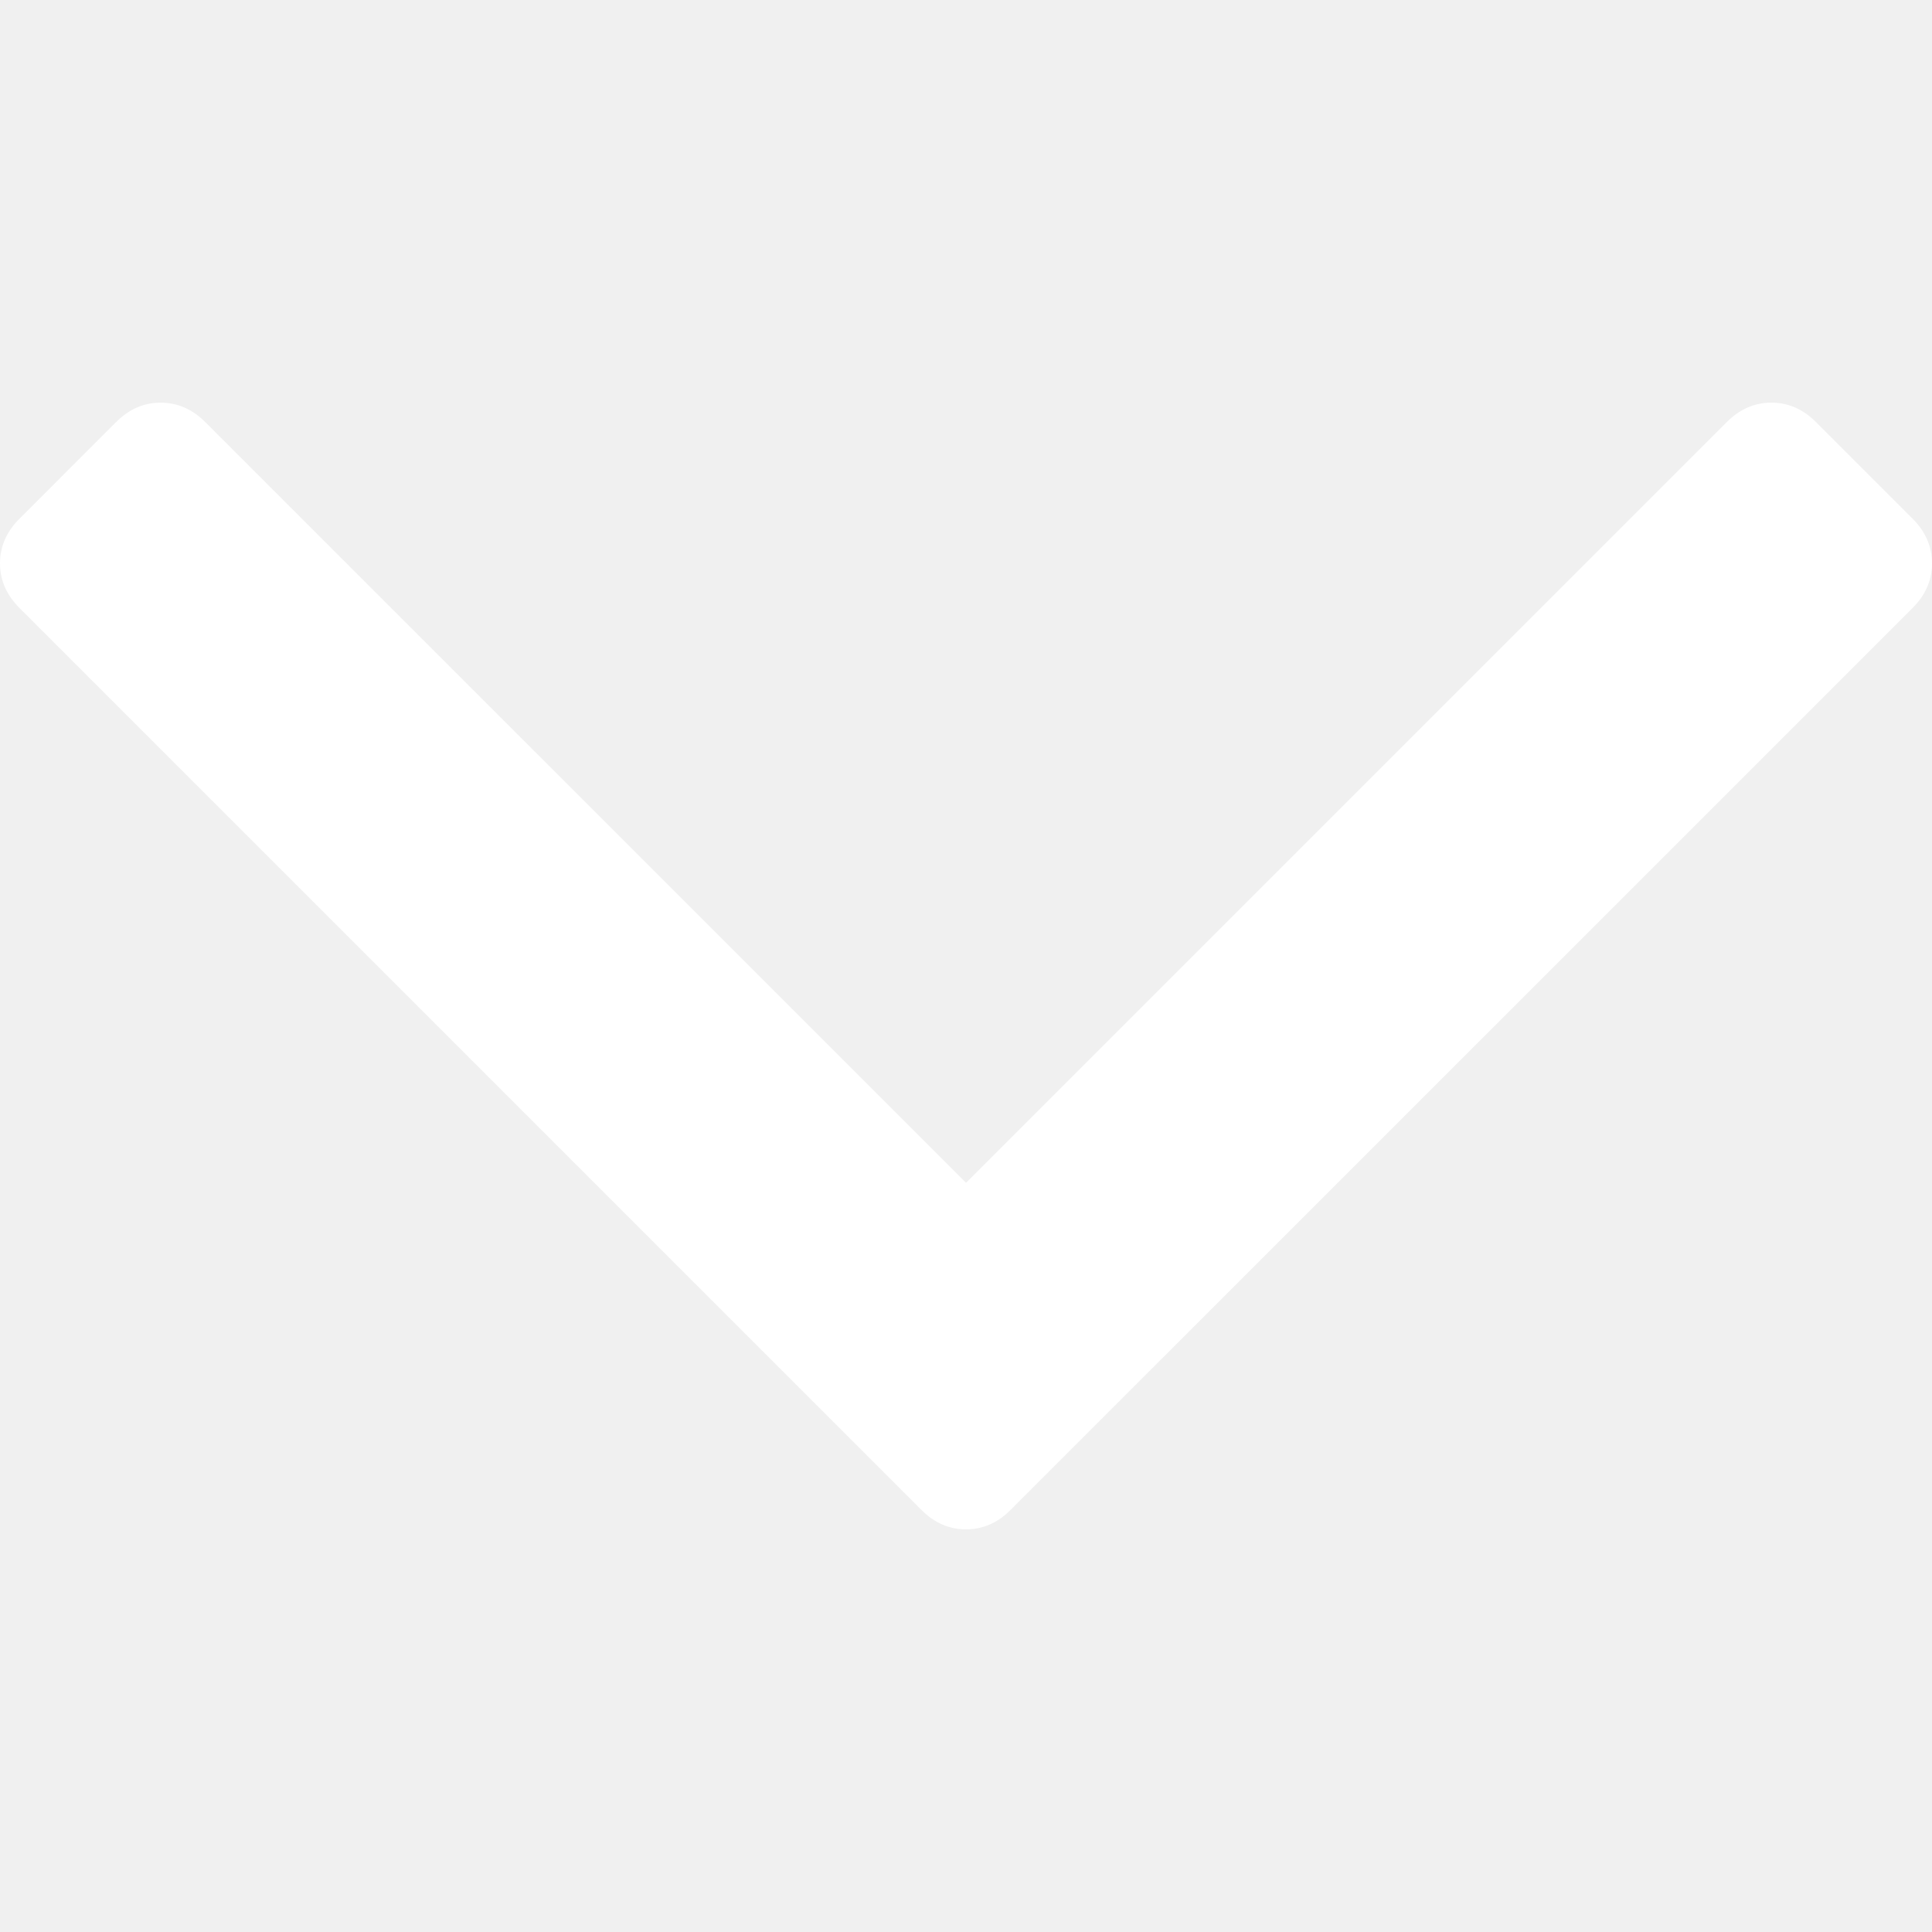
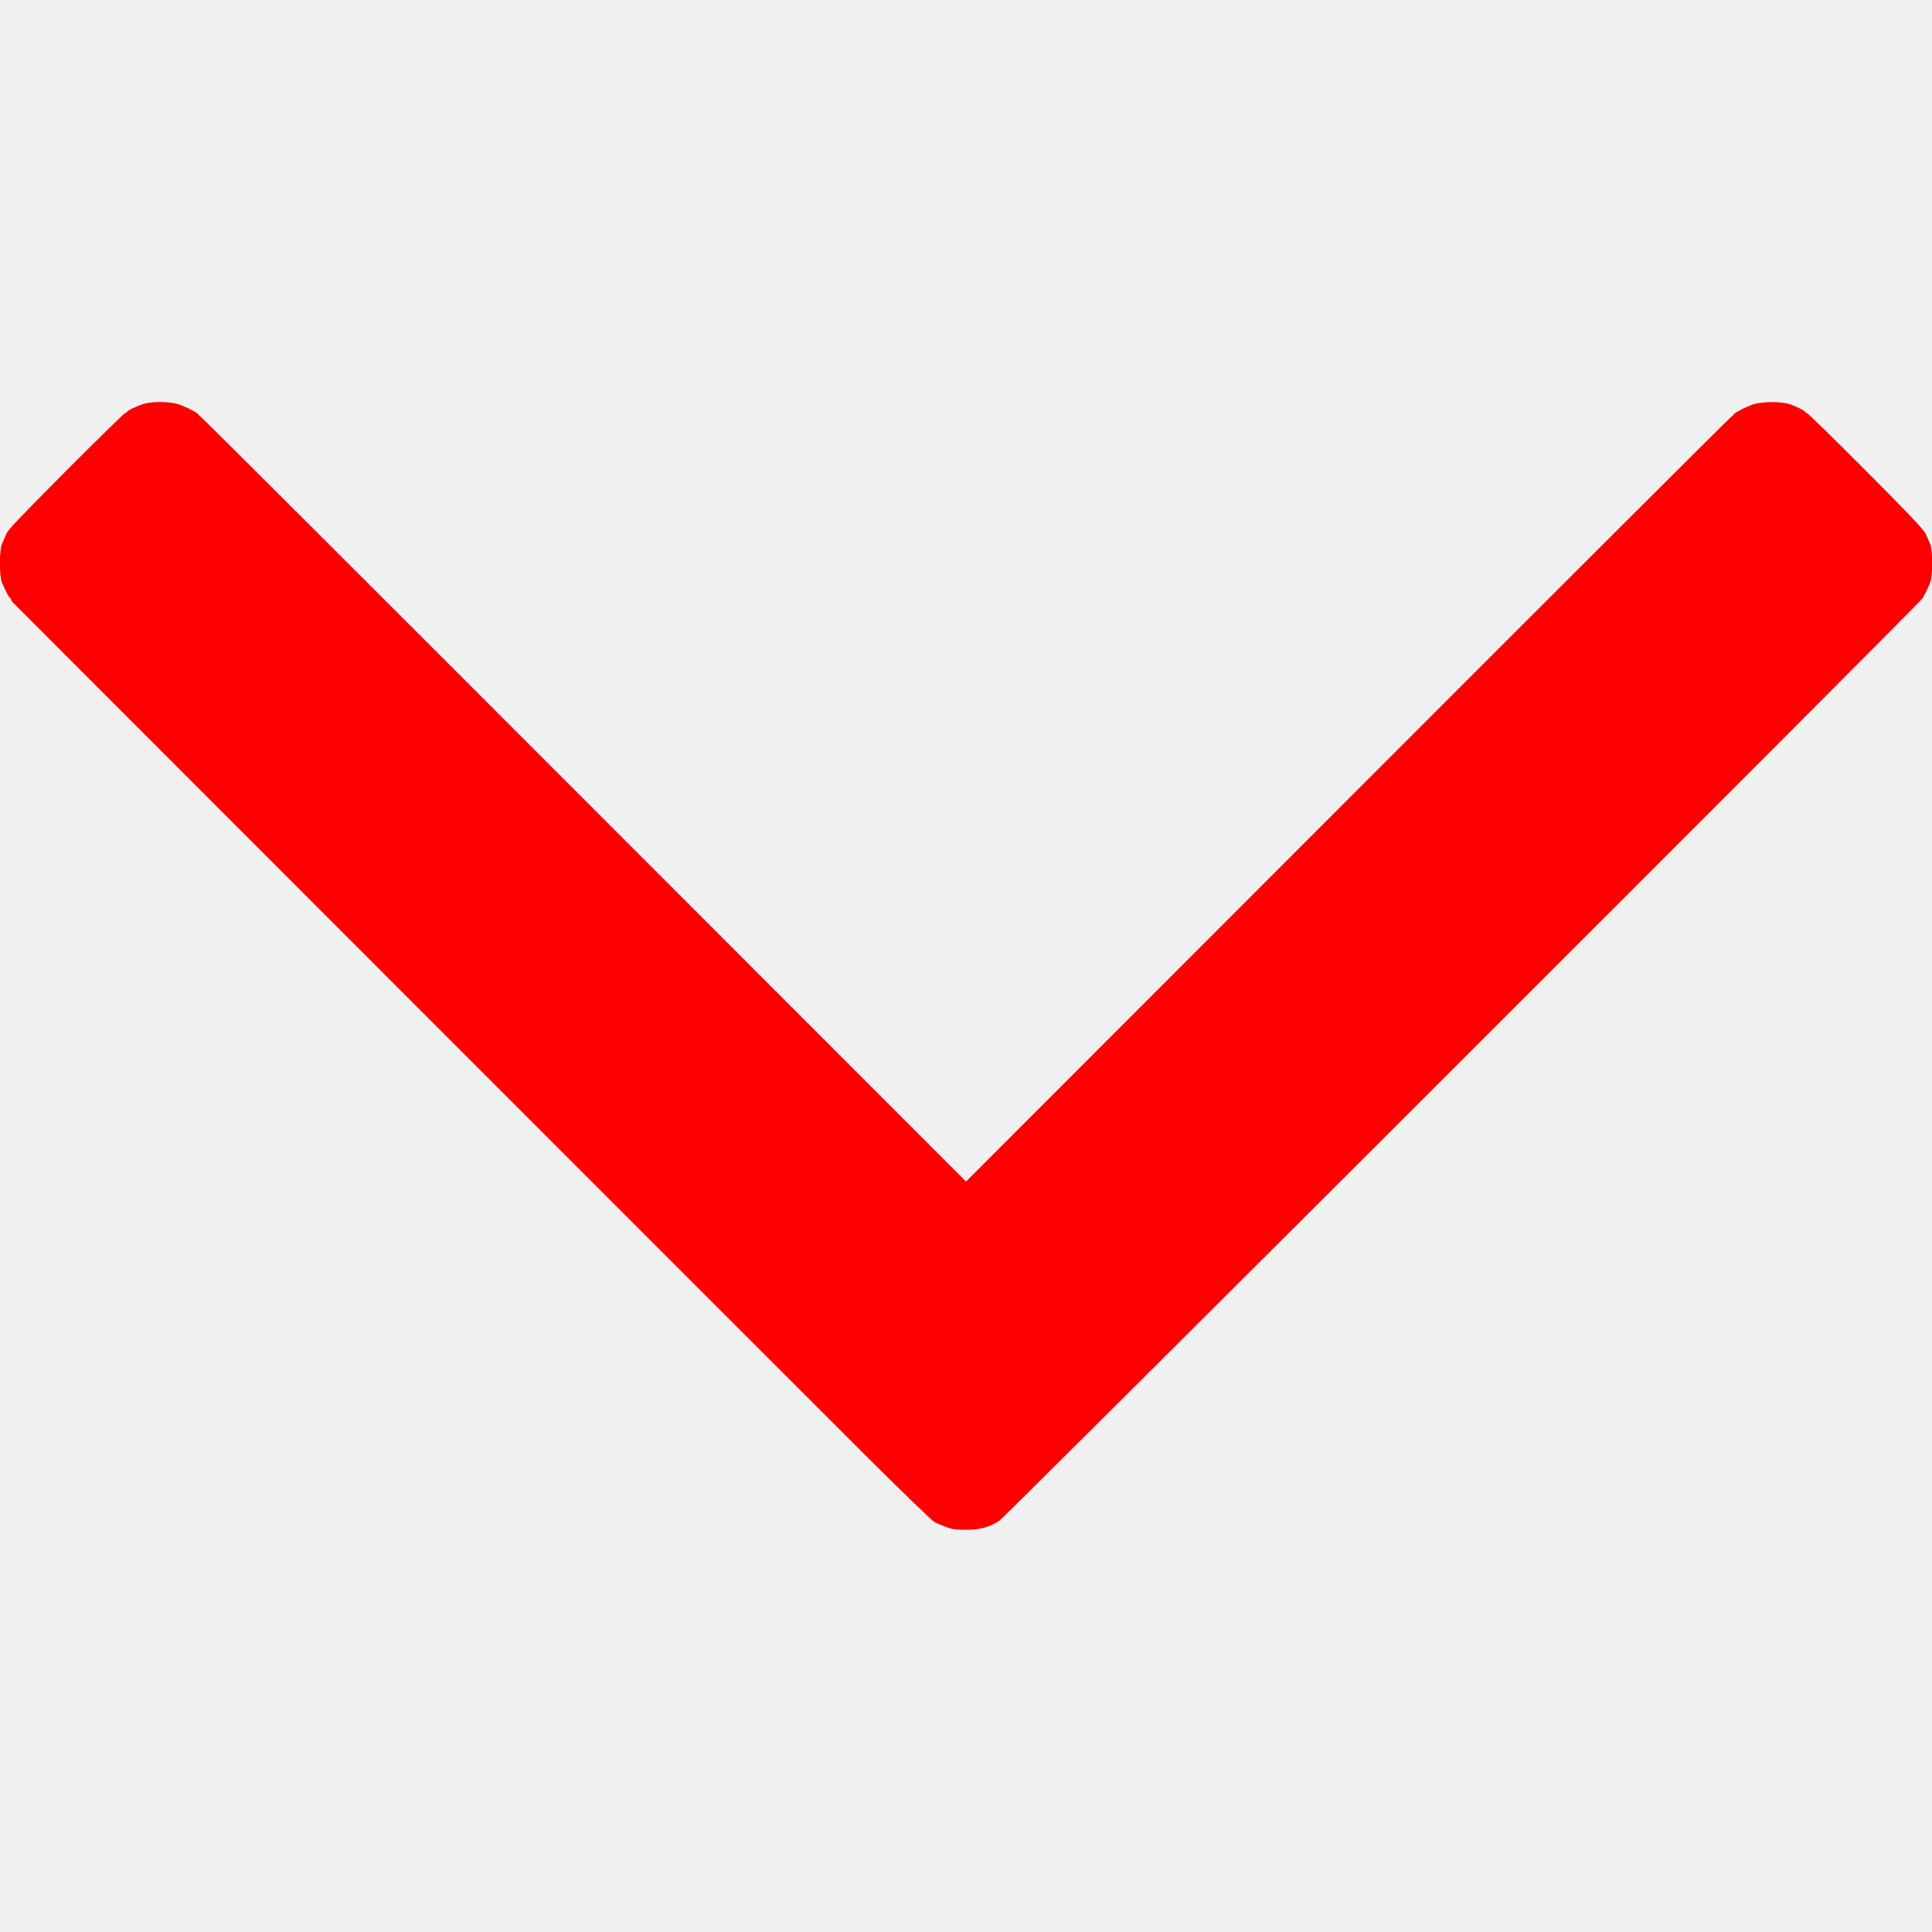
- <svg xmlns="http://www.w3.org/2000/svg" version="1.1" id="Capa_1" x="0px" y="0px" width="512px" height="512px" viewBox="0 0 284.929 284.929" style="enable-background:new 0 0 284.929 284.929;" xml:space="preserve">
-   <g>
-     <g>
-       <path d="M282.082,76.511l-14.274-14.273c-1.902-1.906-4.093-2.856-6.57-2.856c-2.471,0-4.661,0.95-6.563,2.856L142.466,174.441   L30.262,62.241c-1.903-1.906-4.093-2.856-6.567-2.856c-2.475,0-4.665,0.95-6.567,2.856L2.856,76.515C0.95,78.417,0,80.607,0,83.082   c0,2.473,0.953,4.663,2.856,6.565l133.043,133.046c1.902,1.903,4.093,2.854,6.567,2.854s4.661-0.951,6.562-2.854L282.082,89.647   c1.902-1.903,2.847-4.093,2.847-6.565C284.929,80.607,283.984,78.417,282.082,76.511z" data-original="#000000" class="active-path" data-old_color="#ffffff" fill="#ffffff" />
-     </g>
+ <svg xmlns="http://www.w3.org/2000/svg" version="1.0" width="1600px" height="1600px" viewBox="0 0 16000 16000" preserveAspectRatio="xMidYMid meet">
+   <g id="layer101" fill="#ff0000" stroke="none">
+     <path d="M7835 12646 c-33 -12 -76 -31 -95 -40 -19 -10 -266 -248 -549 -530 -426 -424 -7049 -7050 -7089 -7091 -6 -8 -12 -18 -12 -24 0 -6 -3 -11 -8 -11 -7 0 -33 -49 -65 -123 -24 -54 -24 -271 0 -324 9 -21 25 -58 36 -83 15 -35 131 -156 496 -522 262 -263 482 -478 488 -478 7 0 13 -3 13 -8 0 -9 72 -45 135 -66 71 -23 225 -22 296 3 72 25 160 72 166 88 3 7 9 13 14 13 5 0 1433 1425 3174 3168 l3165 3167 3165 -3167 c1741 -1743 3169 -3168 3174 -3168 5 0 11 -6 14 -13 6 -16 94 -63 166 -88 70 -24 226 -26 297 -3 60 19 134 56 134 66 0 5 6 8 13 8 7 0 227 215 488 477 361 362 481 489 496 523 11 25 28 61 37 82 23 52 23 272 0 325 -35 80 -50 109 -67 133 -44 60 -7596 7606 -7642 7635 -84 54 -164 75 -279 74 -79 0 -114 -5 -161 -23z" />
  </g>
</svg>
